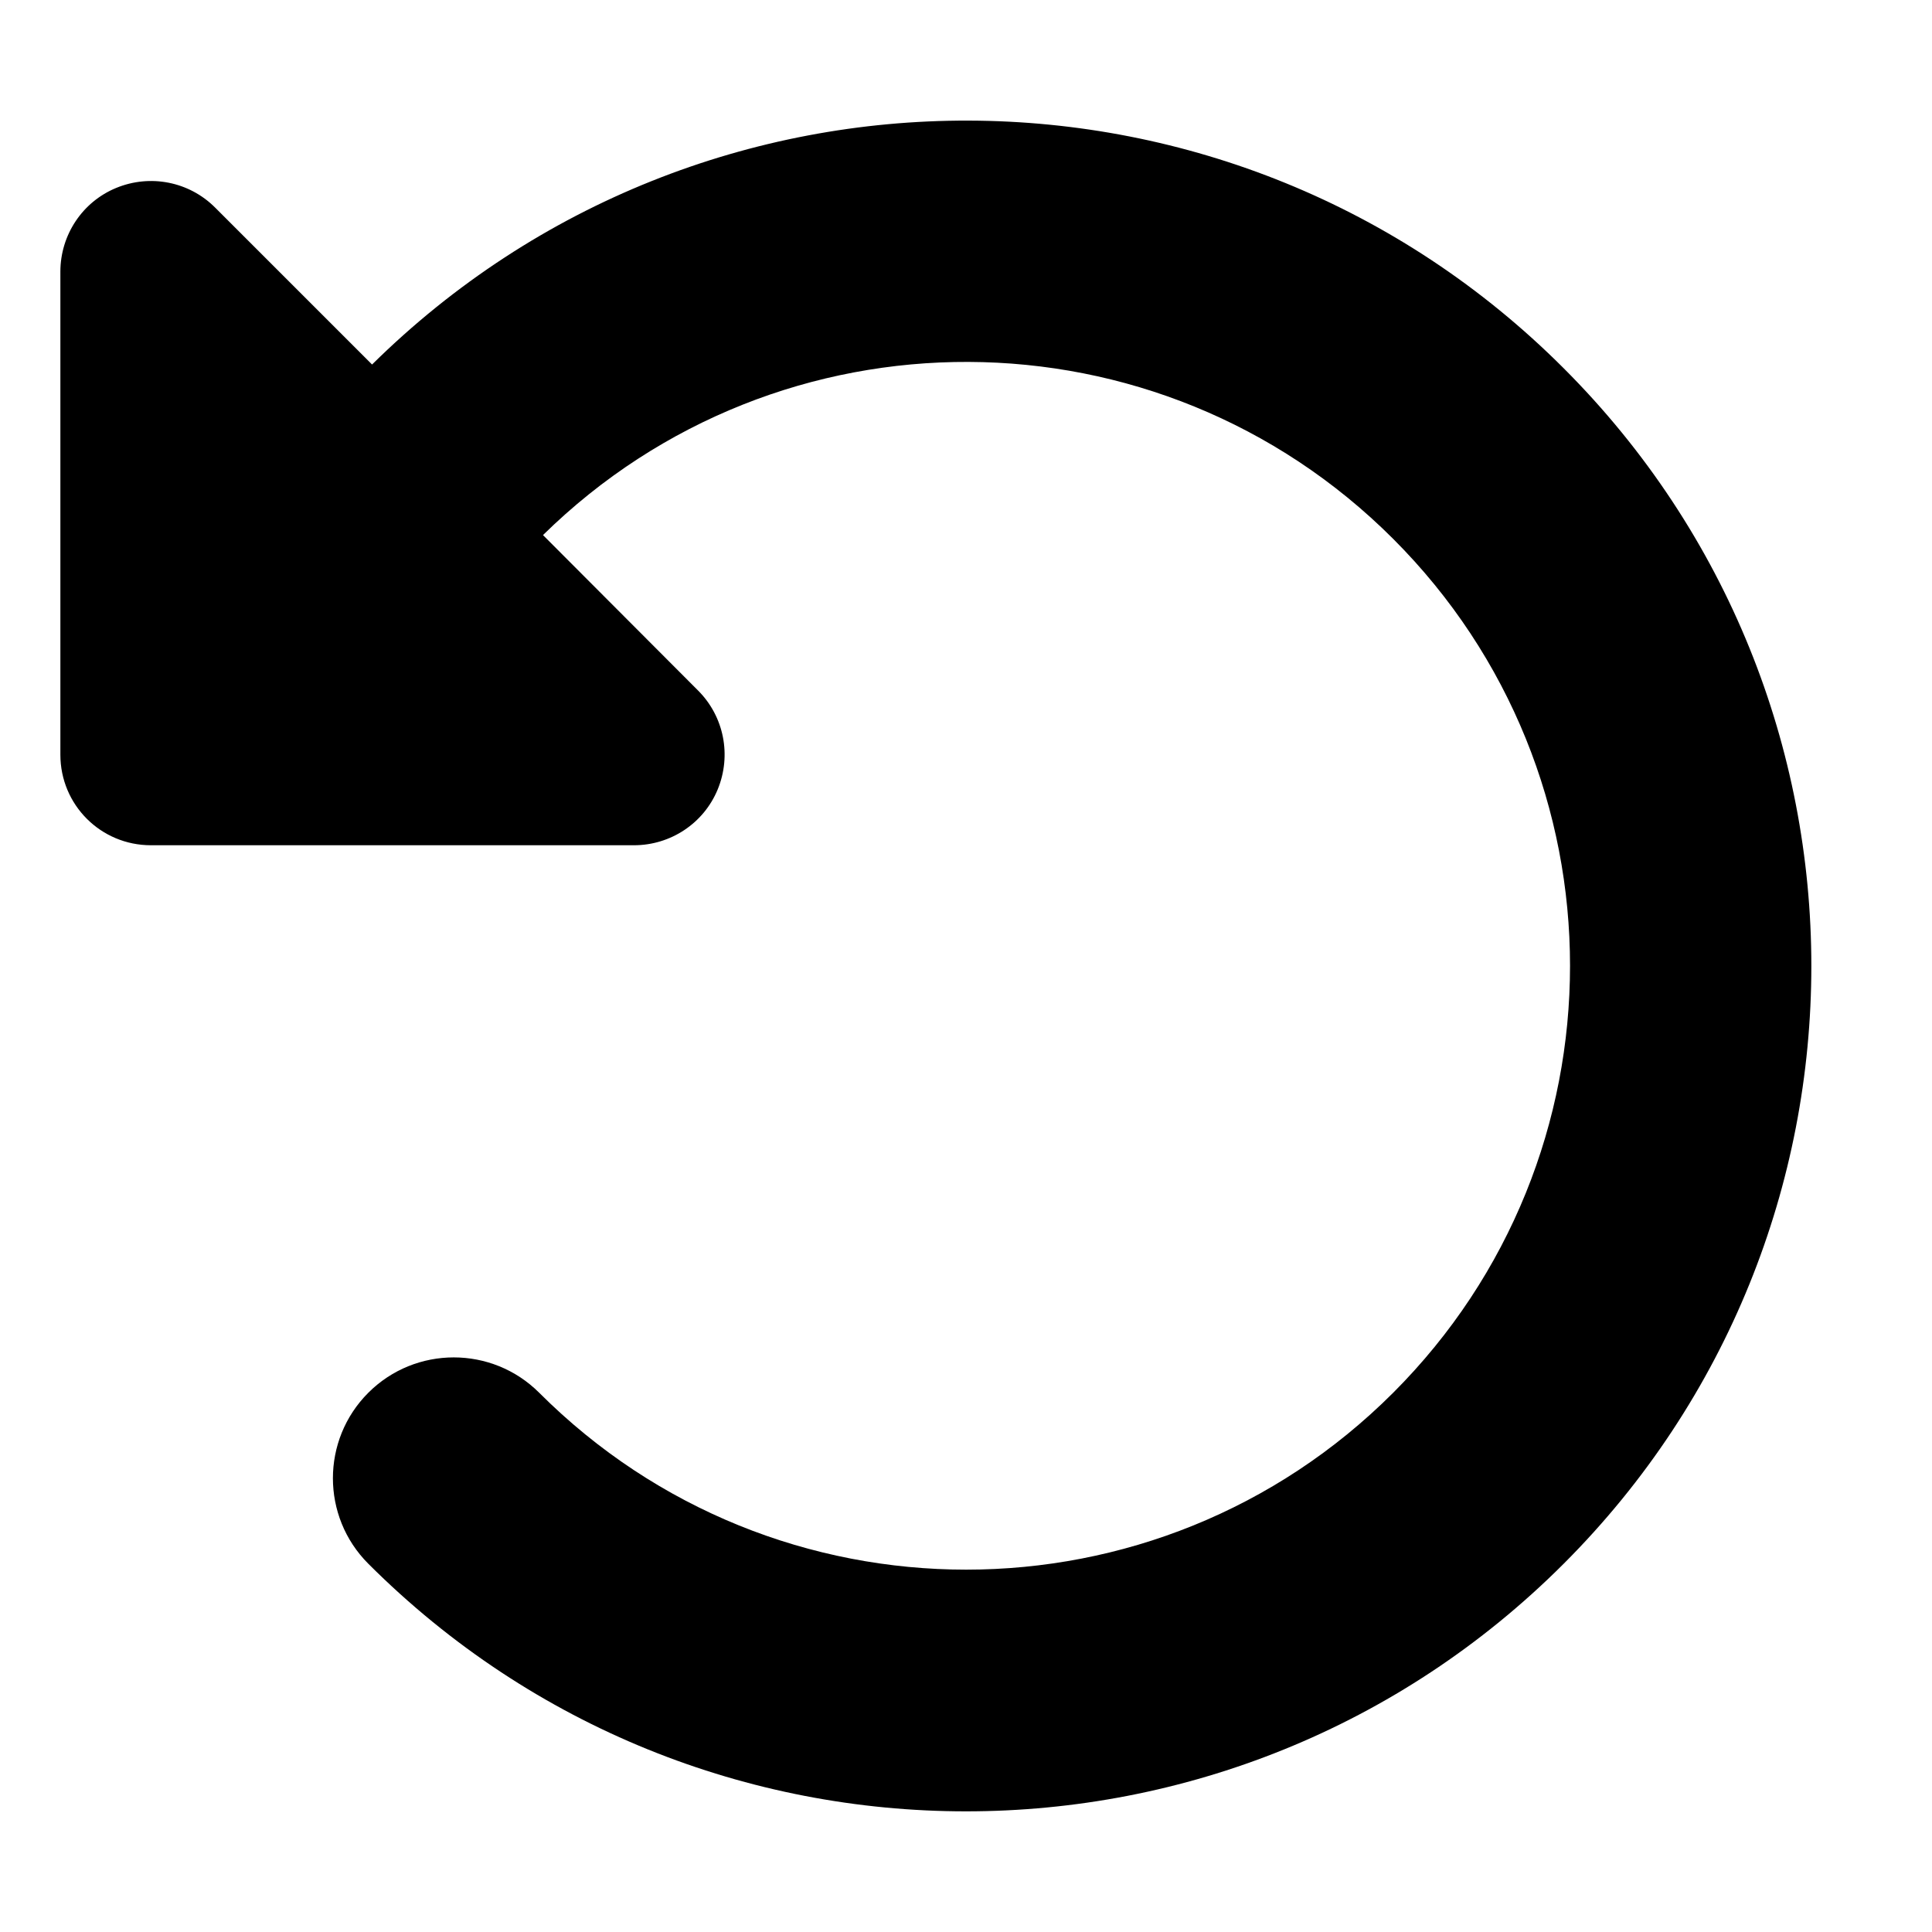
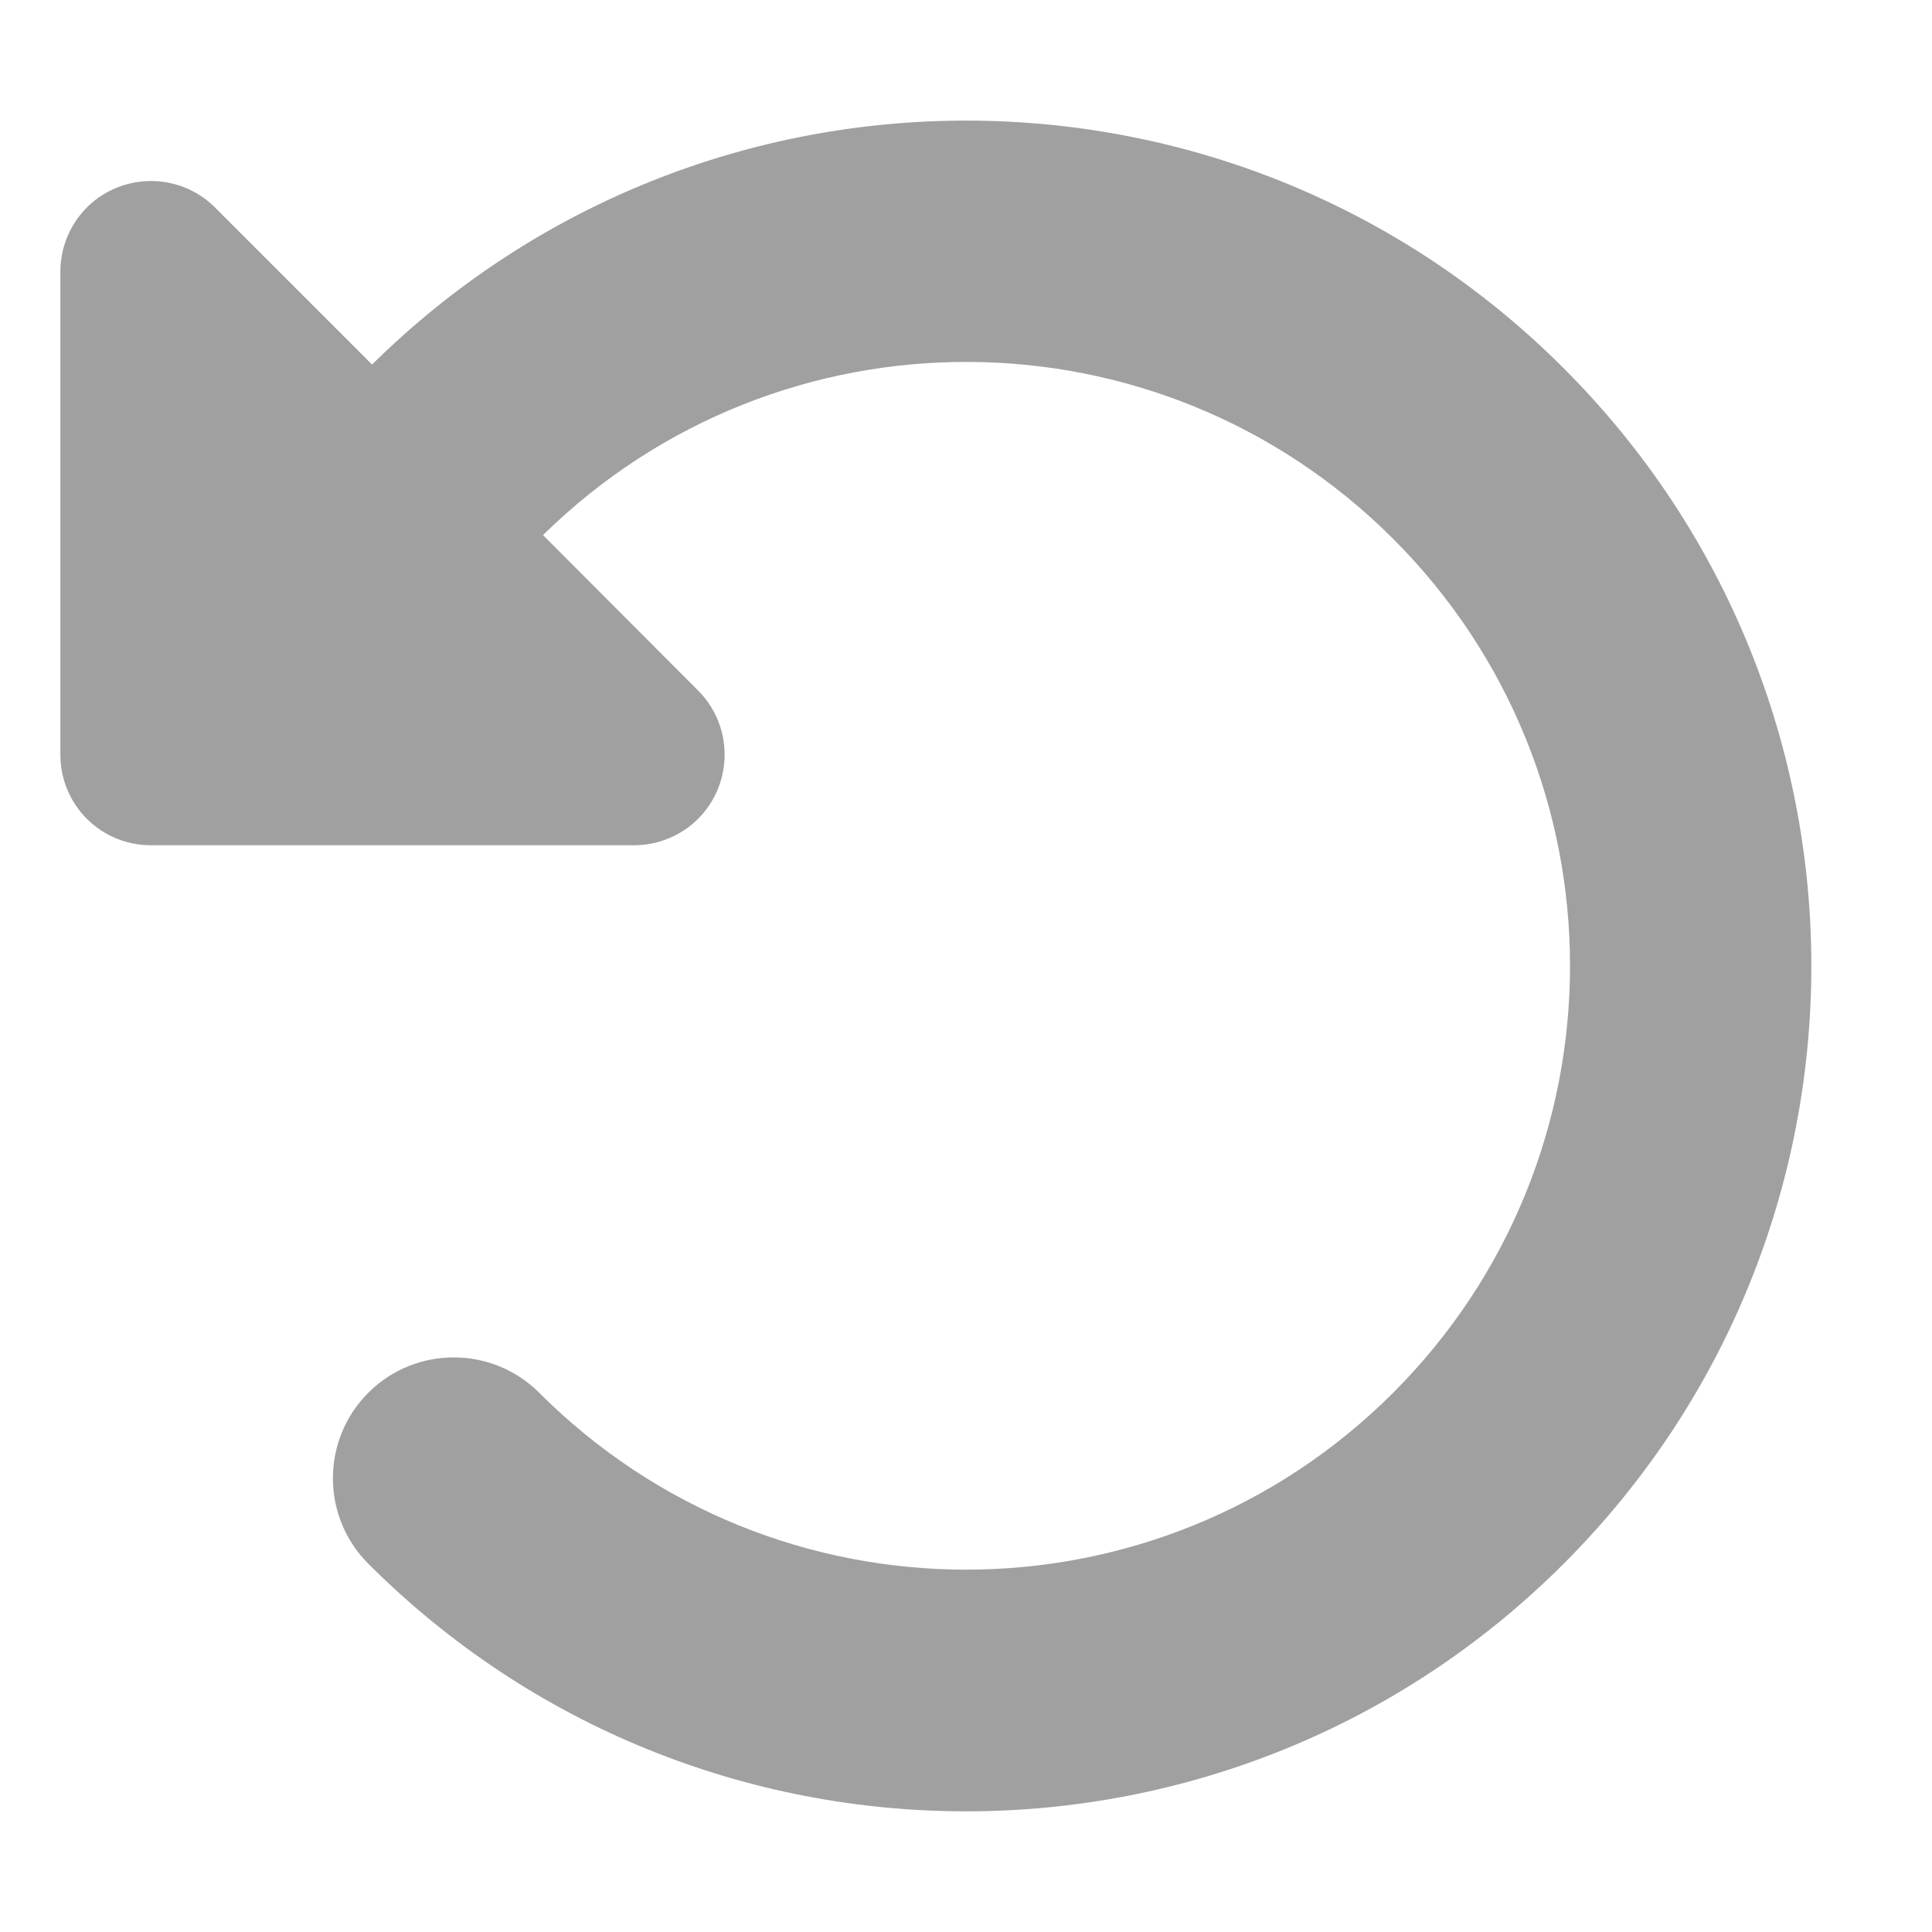
<svg xmlns="http://www.w3.org/2000/svg" width="32" height="32" viewBox="0 0 512 512">
-   <path d="M48.5 224H40c-13.3 0-24-10.7-24-24V72c0-9.7 5.8-18.5 14.8-22.2s19.3-1.7 26.2 5.2L98.6 96.6c87.6-86.5 228.7-86.2 315.8 1c87.5 87.5 87.5 229.3 0 316.8s-229.3 87.5-316.8 0c-12.5-12.5-12.5-32.8 0-45.3s32.8-12.5 45.3 0c62.5 62.5 163.8 62.5 226.3 0s62.5-163.8 0-226.3c-62.2-62.2-162.7-62.5-225.3-1L185 183c6.9 6.9 8.9 17.2 5.2 26.2s-12.5 14.8-22.2 14.8H48.5z" />
+   <path fill="#a0a0a0" d="M48.5 224H40c-13.3 0-24-10.7-24-24V72c0-9.7 5.8-18.5 14.8-22.2s19.3-1.7 26.2 5.2L98.6 96.6c87.6-86.5 228.7-86.2 315.8 1c87.5 87.5 87.5 229.3 0 316.8s-229.3 87.5-316.8 0c-12.5-12.5-12.5-32.8 0-45.3s32.8-12.5 45.3 0c62.5 62.5 163.8 62.5 226.3 0s62.5-163.8 0-226.3c-62.2-62.2-162.7-62.5-225.3-1L185 183c6.9 6.9 8.9 17.2 5.2 26.2s-12.5 14.8-22.2 14.8H48.5z" />
</svg>
